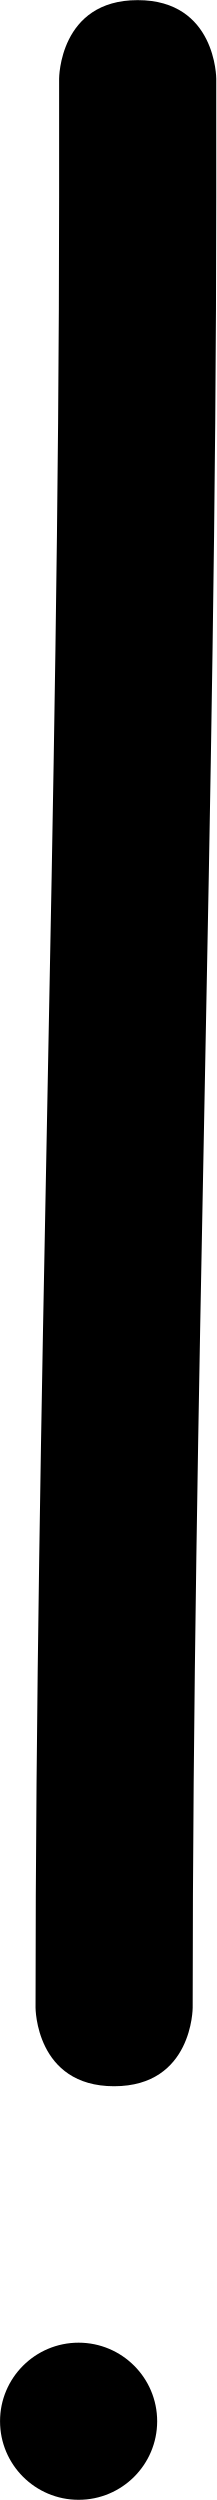
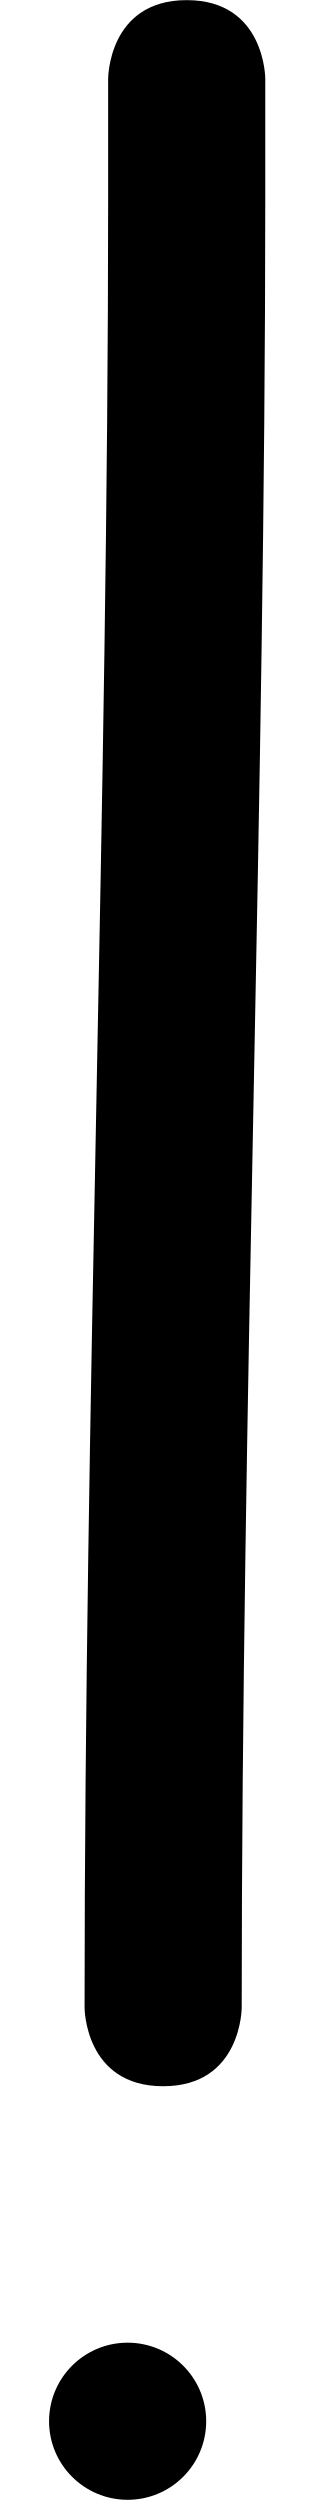
- <svg xmlns="http://www.w3.org/2000/svg" version="1.1" width="0.688" height="7.955" viewBox="0,0,0.688,7.955">
+ <svg xmlns="http://www.w3.org/2000/svg" version="1.1" width="1" height="7.955" viewBox="0,0,0.688,7.955">
  <g transform="translate(-239.6559,-176.0226)">
    <g fill="#000000" stroke="none" stroke-width="0.5" stroke-miterlimit="10">
      <path d="M239.656,183.727c0,-0.138 0.112,-0.25 0.25,-0.25c0.138,0 0.25,0.112 0.25,0.25c0,0.138 -0.112,0.25 -0.25,0.25c-0.138,0 -0.25,-0.112 -0.25,-0.25z" />
      <path d="M240.094,176.023c0.25,0 0.25,0.25 0.25,0.25c0,0.088 0,0.289 0,0.377c0,1.914 -0.075,3.853 -0.075,5.761c0,0 0,0.25 -0.25,0.25c-0.25,0 -0.25,-0.25 -0.25,-0.25c0,-1.906 0.075,-3.847 0.075,-5.761c0,-0.088 0,-0.176 0,-0.264v-0.113c0,0 0,-0.25 0.25,-0.25z" />
    </g>
  </g>
</svg>
